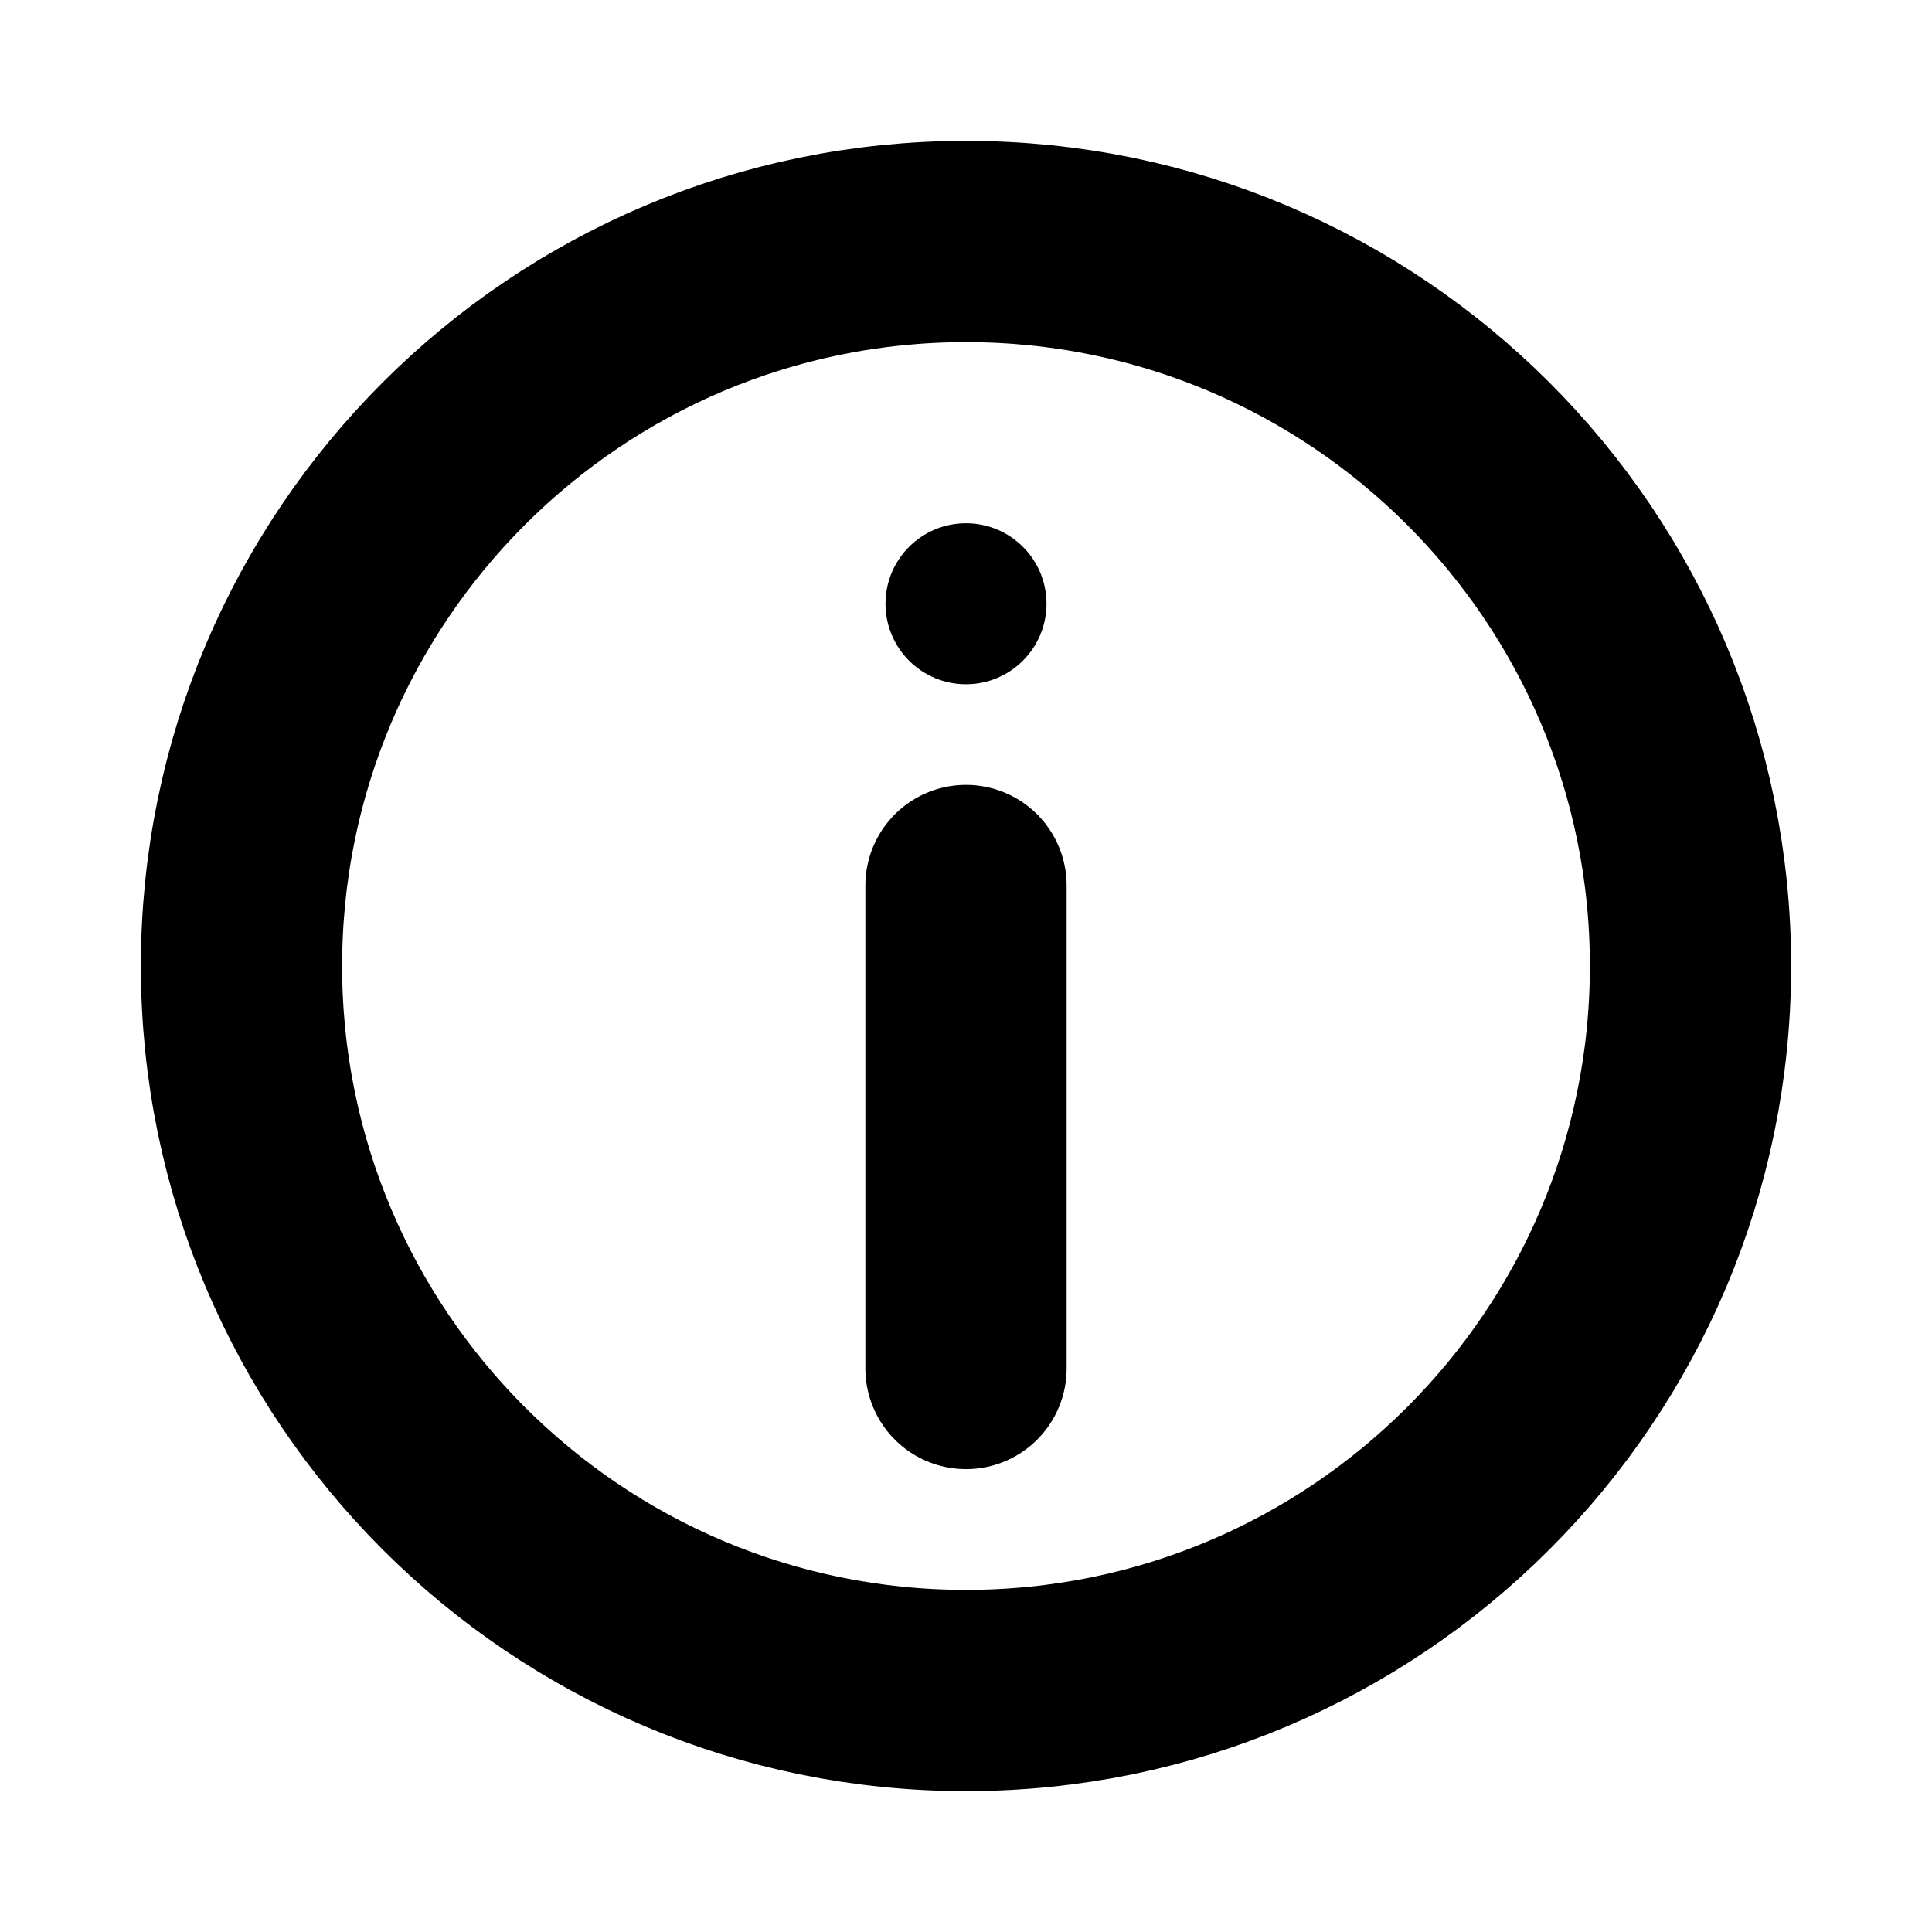
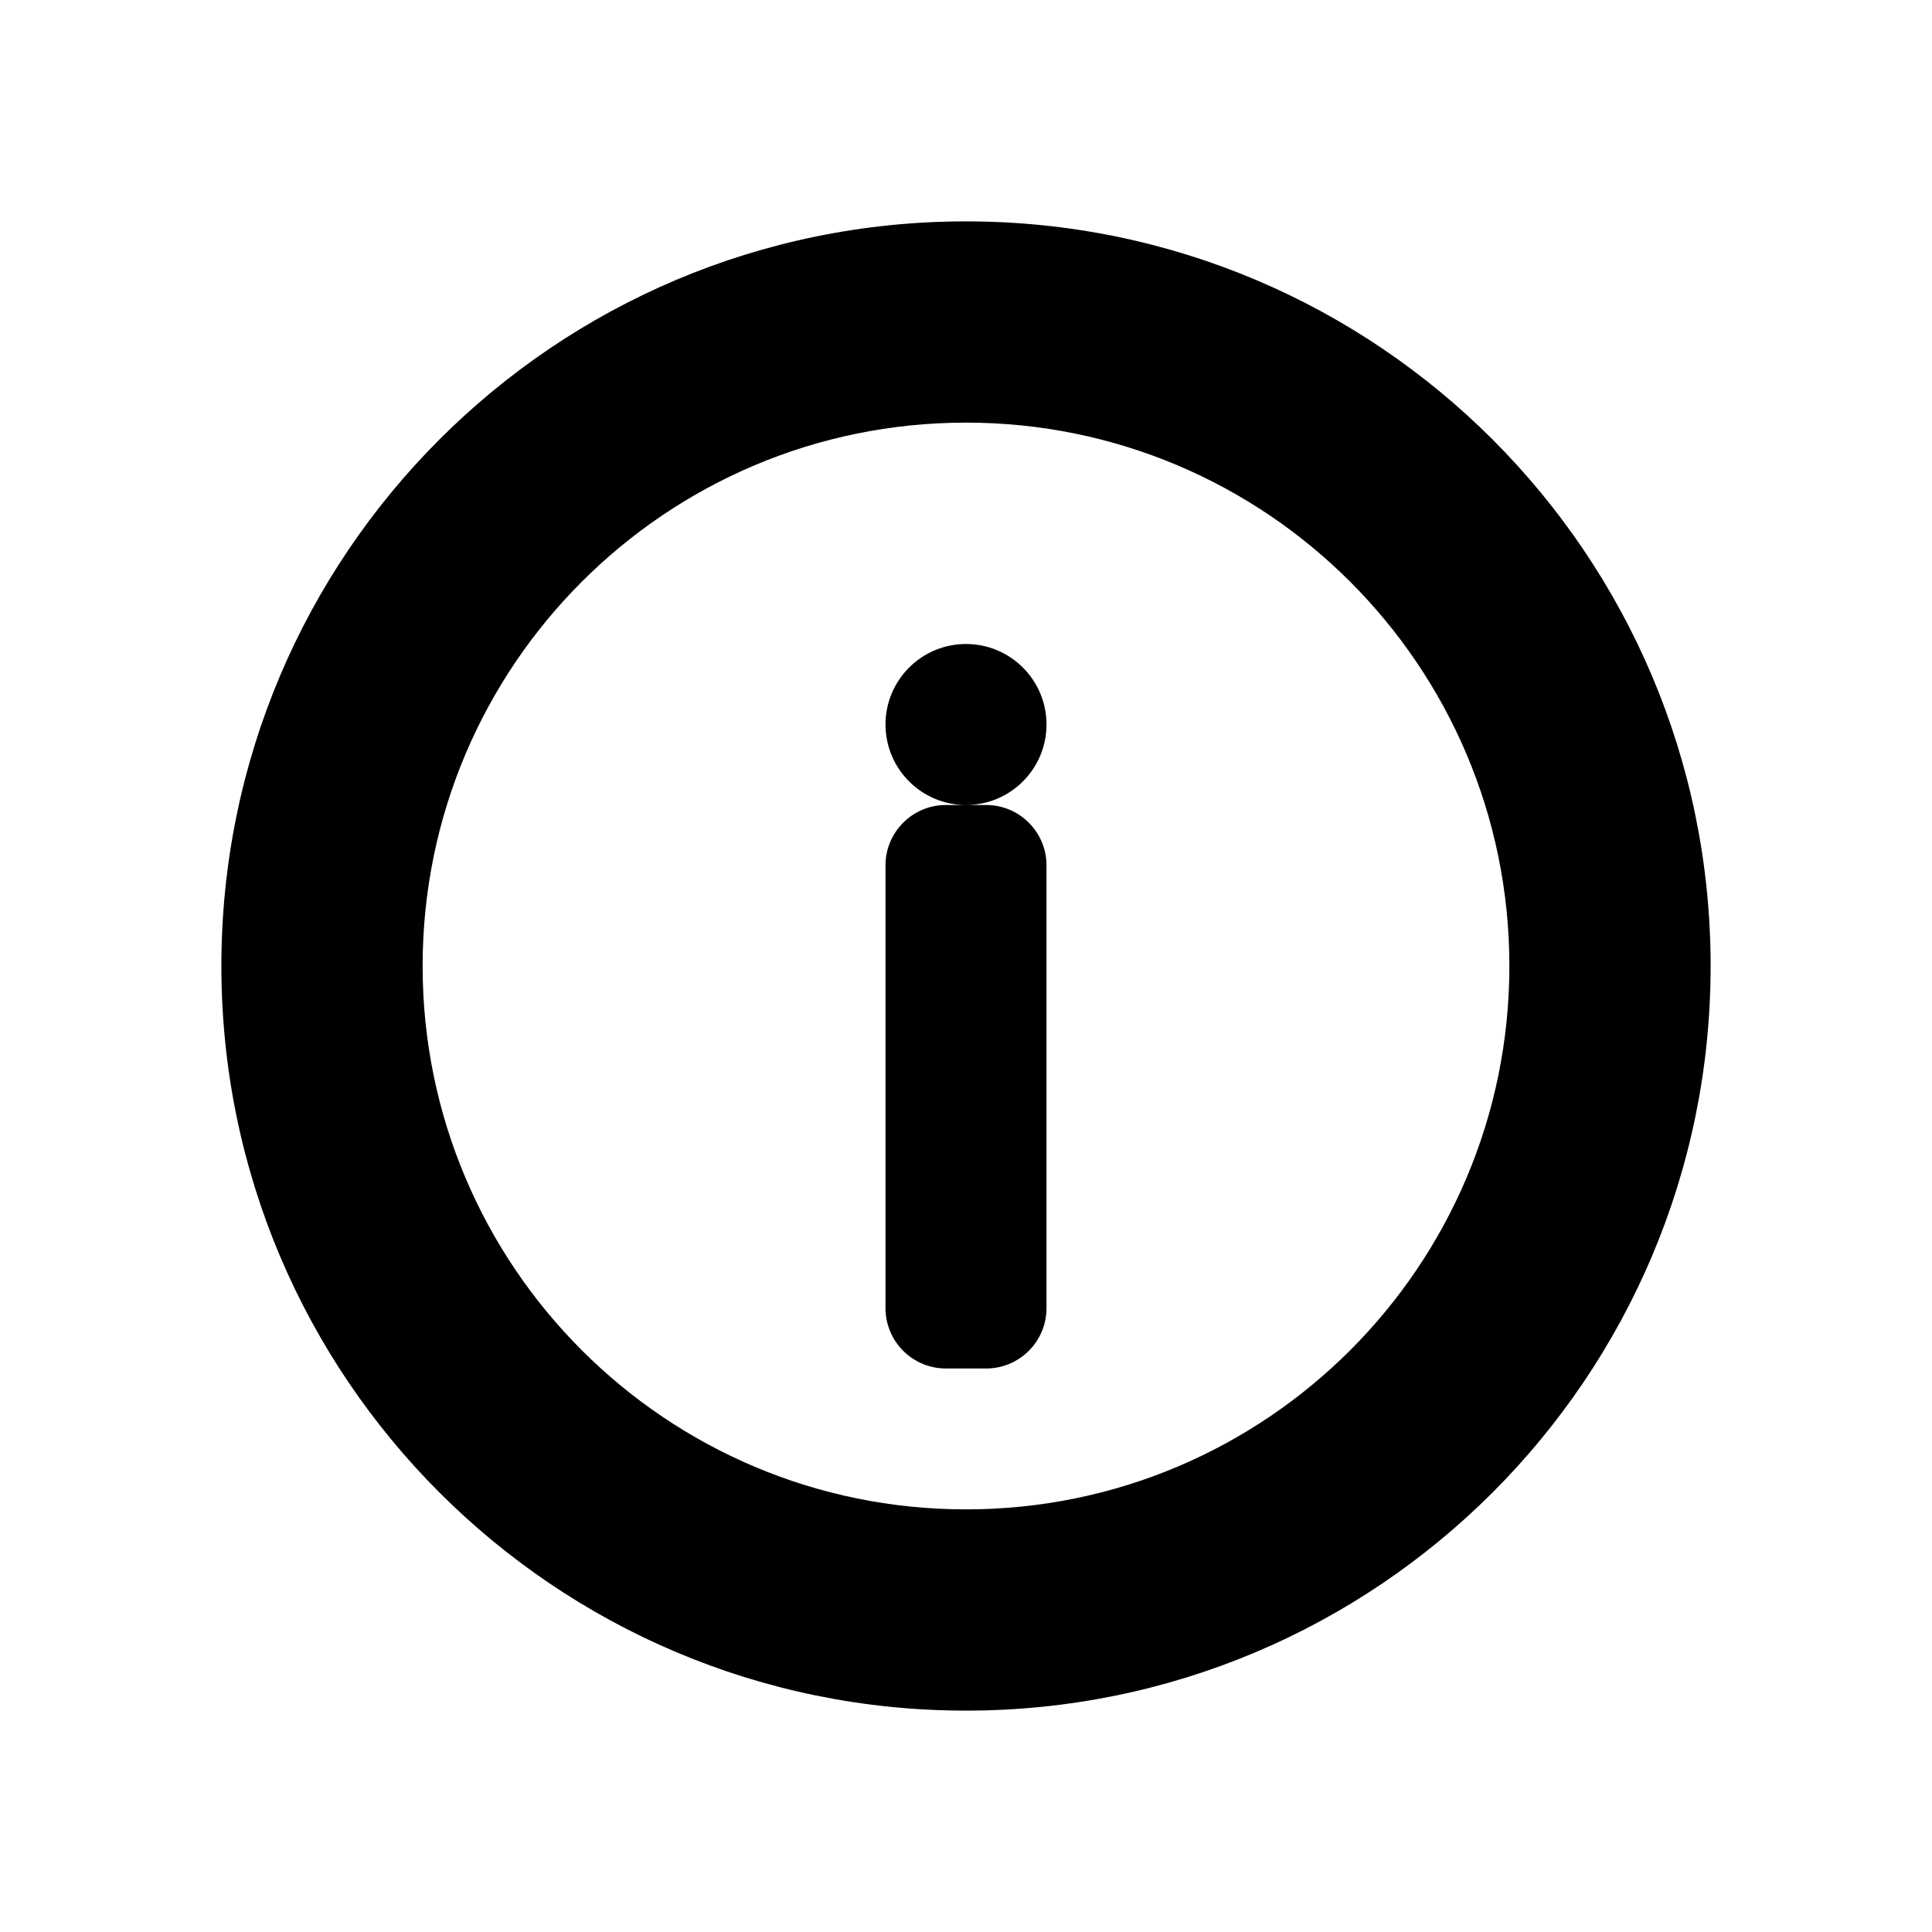
<svg xmlns="http://www.w3.org/2000/svg" width="24" height="24" viewBox="0 0 24 24" fill="none">
-   <circle cx="12" cy="12" r="9" stroke="black" stroke-width="2.5" stroke-linecap="round" />
-   <path d="M12 11V17" stroke="black" stroke-width="2.5" stroke-linecap="round" />
-   <circle cx="12" cy="7.5" r="1" fill="black" />
+   <path fill-rule="evenodd" clip-rule="evenodd" d="M12 2.75C6.891 2.75 2.75 6.891 2.75 12C2.75 17.109 6.891 21.25 12 21.25C17.109 21.25 21.25 17.109 21.25 12C21.25 6.891 17.109 2.75 12 2.75ZM12 5.25C15.728 5.25 18.75 8.272 18.75 12C18.75 15.728 15.728 18.75 12 18.75C8.272 18.75 5.25 15.728 5.25 12C5.25 8.272 8.272 5.25 12 5.25ZM11 10.75C11 10.336 11.336 10 11.75 10H12.25C12.664 10 13 10.336 13 10.75V16.25C13 16.664 12.664 17 12.25 17H11.75C11.336 17 11 16.664 11 16.25V10.75ZM12 8C12.552 8 13 8.448 13 9C13 9.552 12.552 10 12 10C11.448 10 11 9.552 11 9C11 8.448 11.448 8 12 8Z" fill="black" />
</svg>
